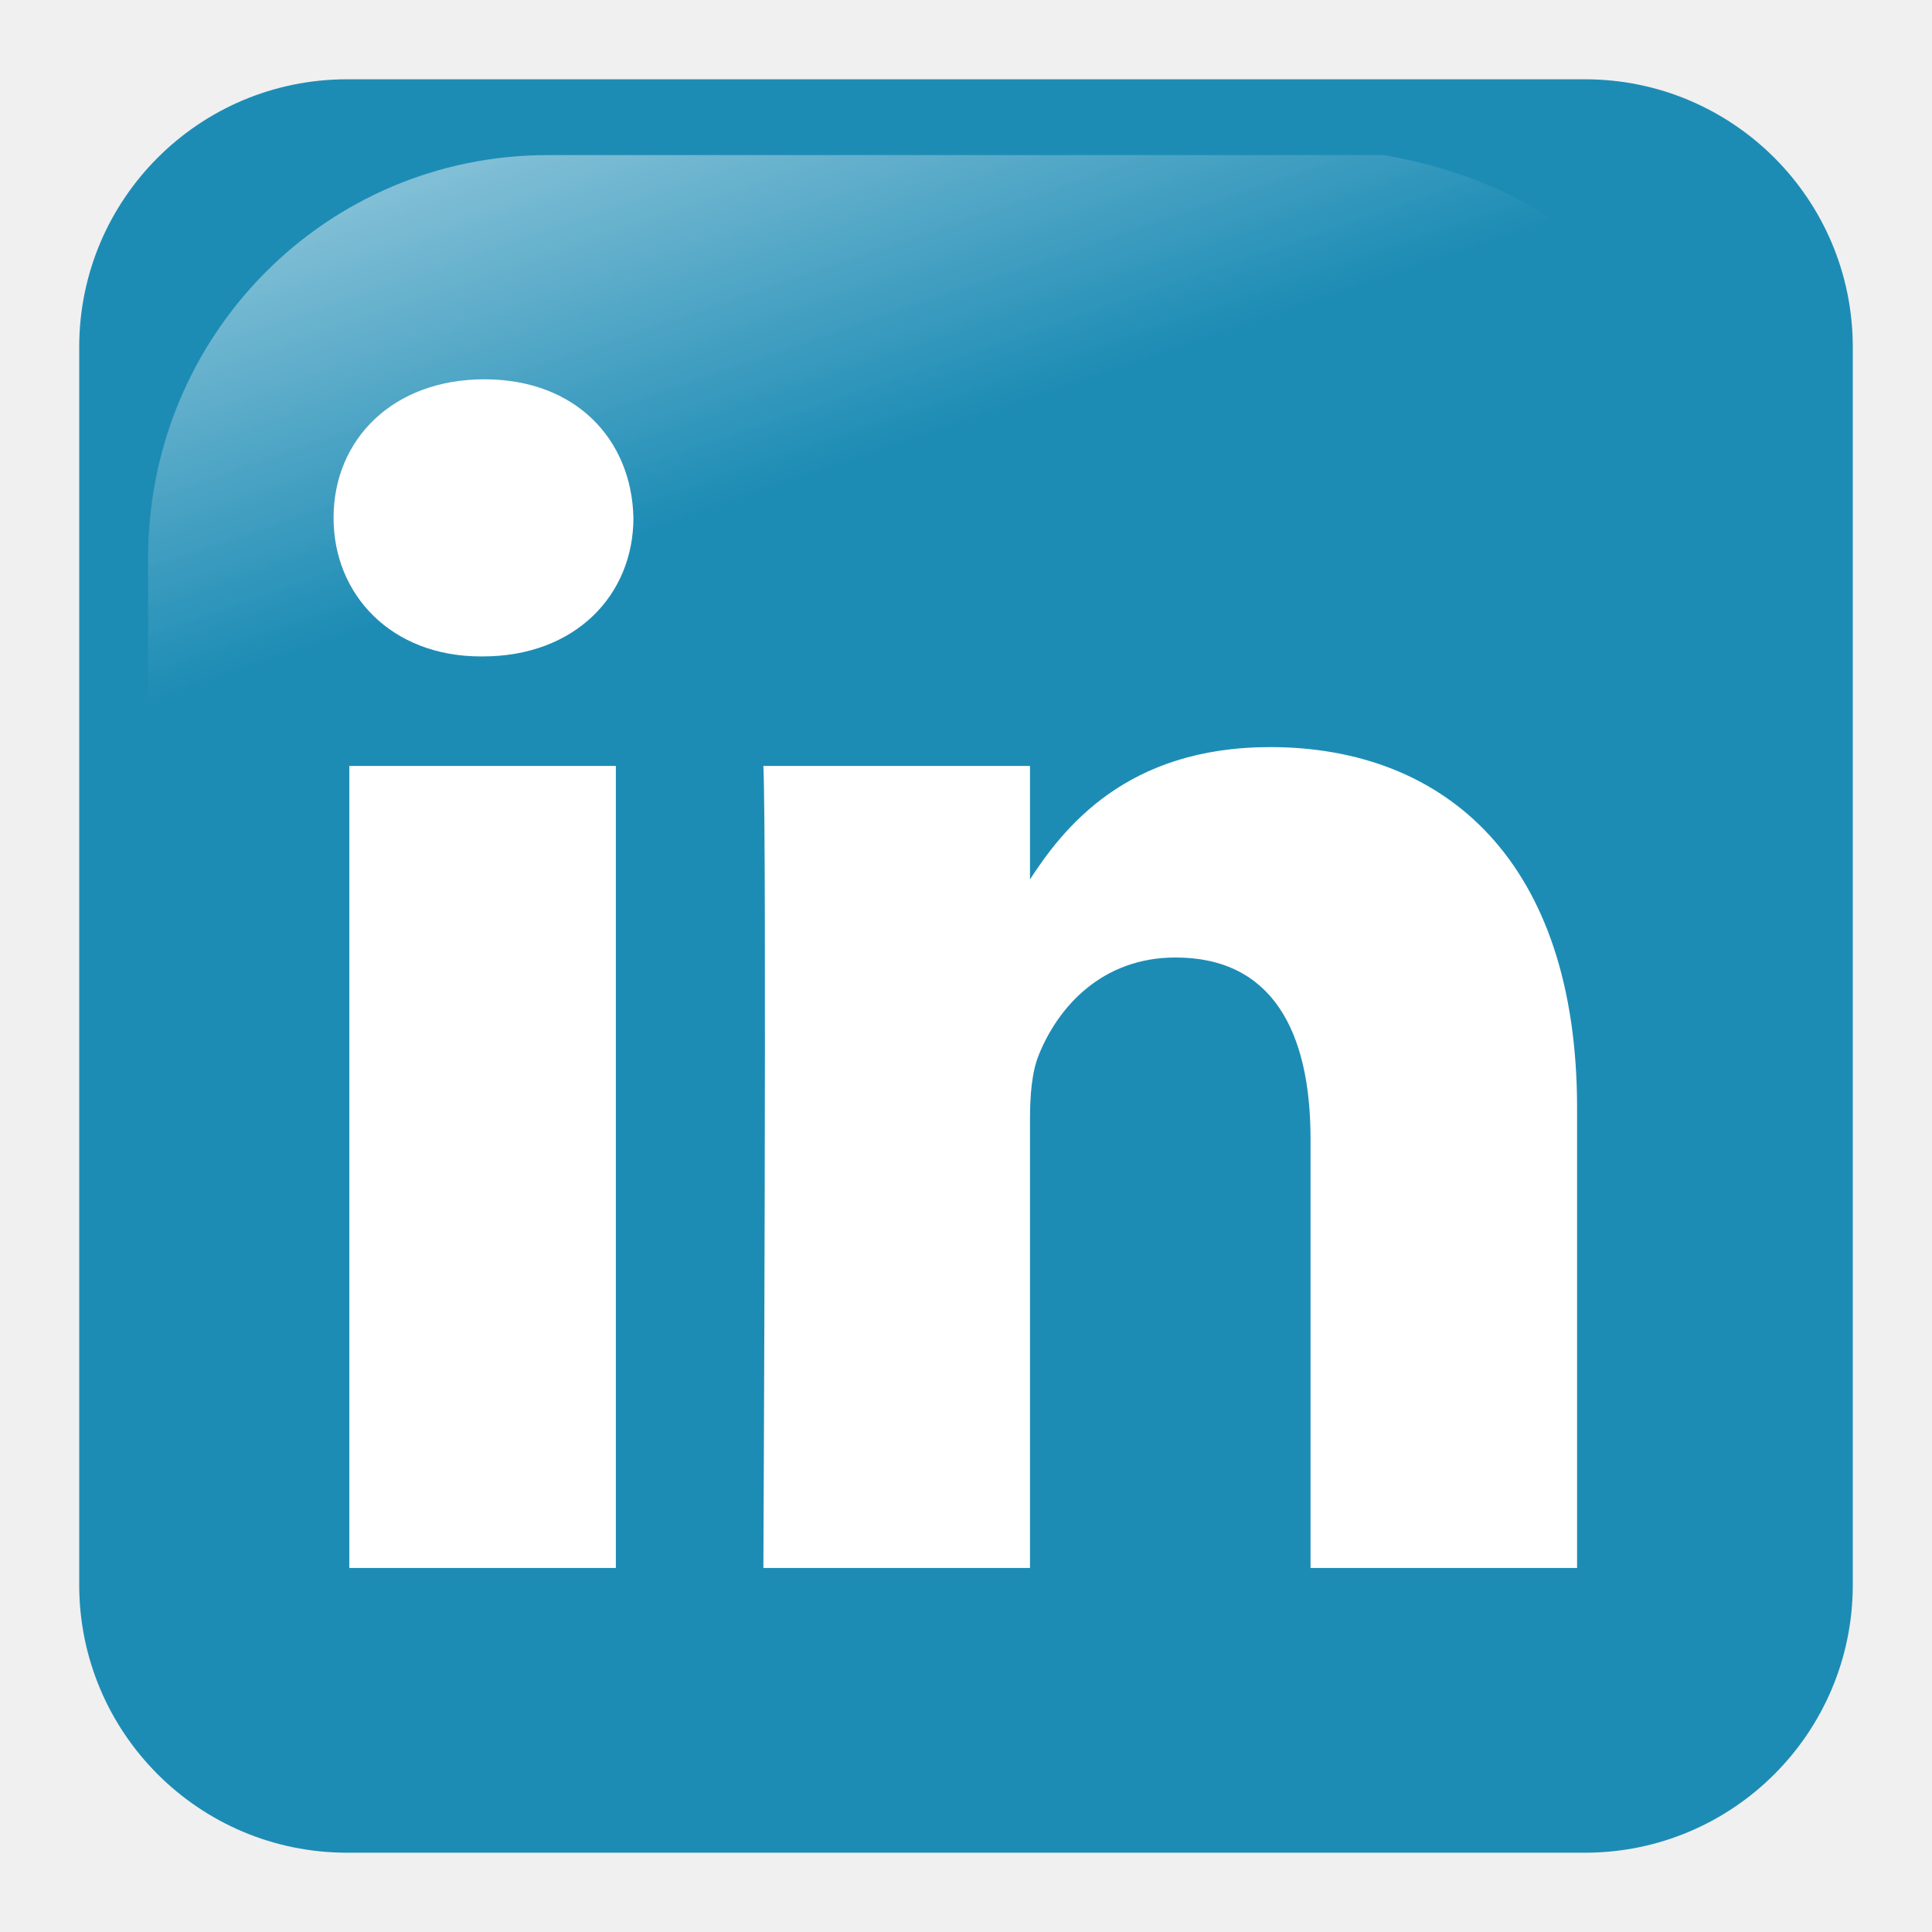
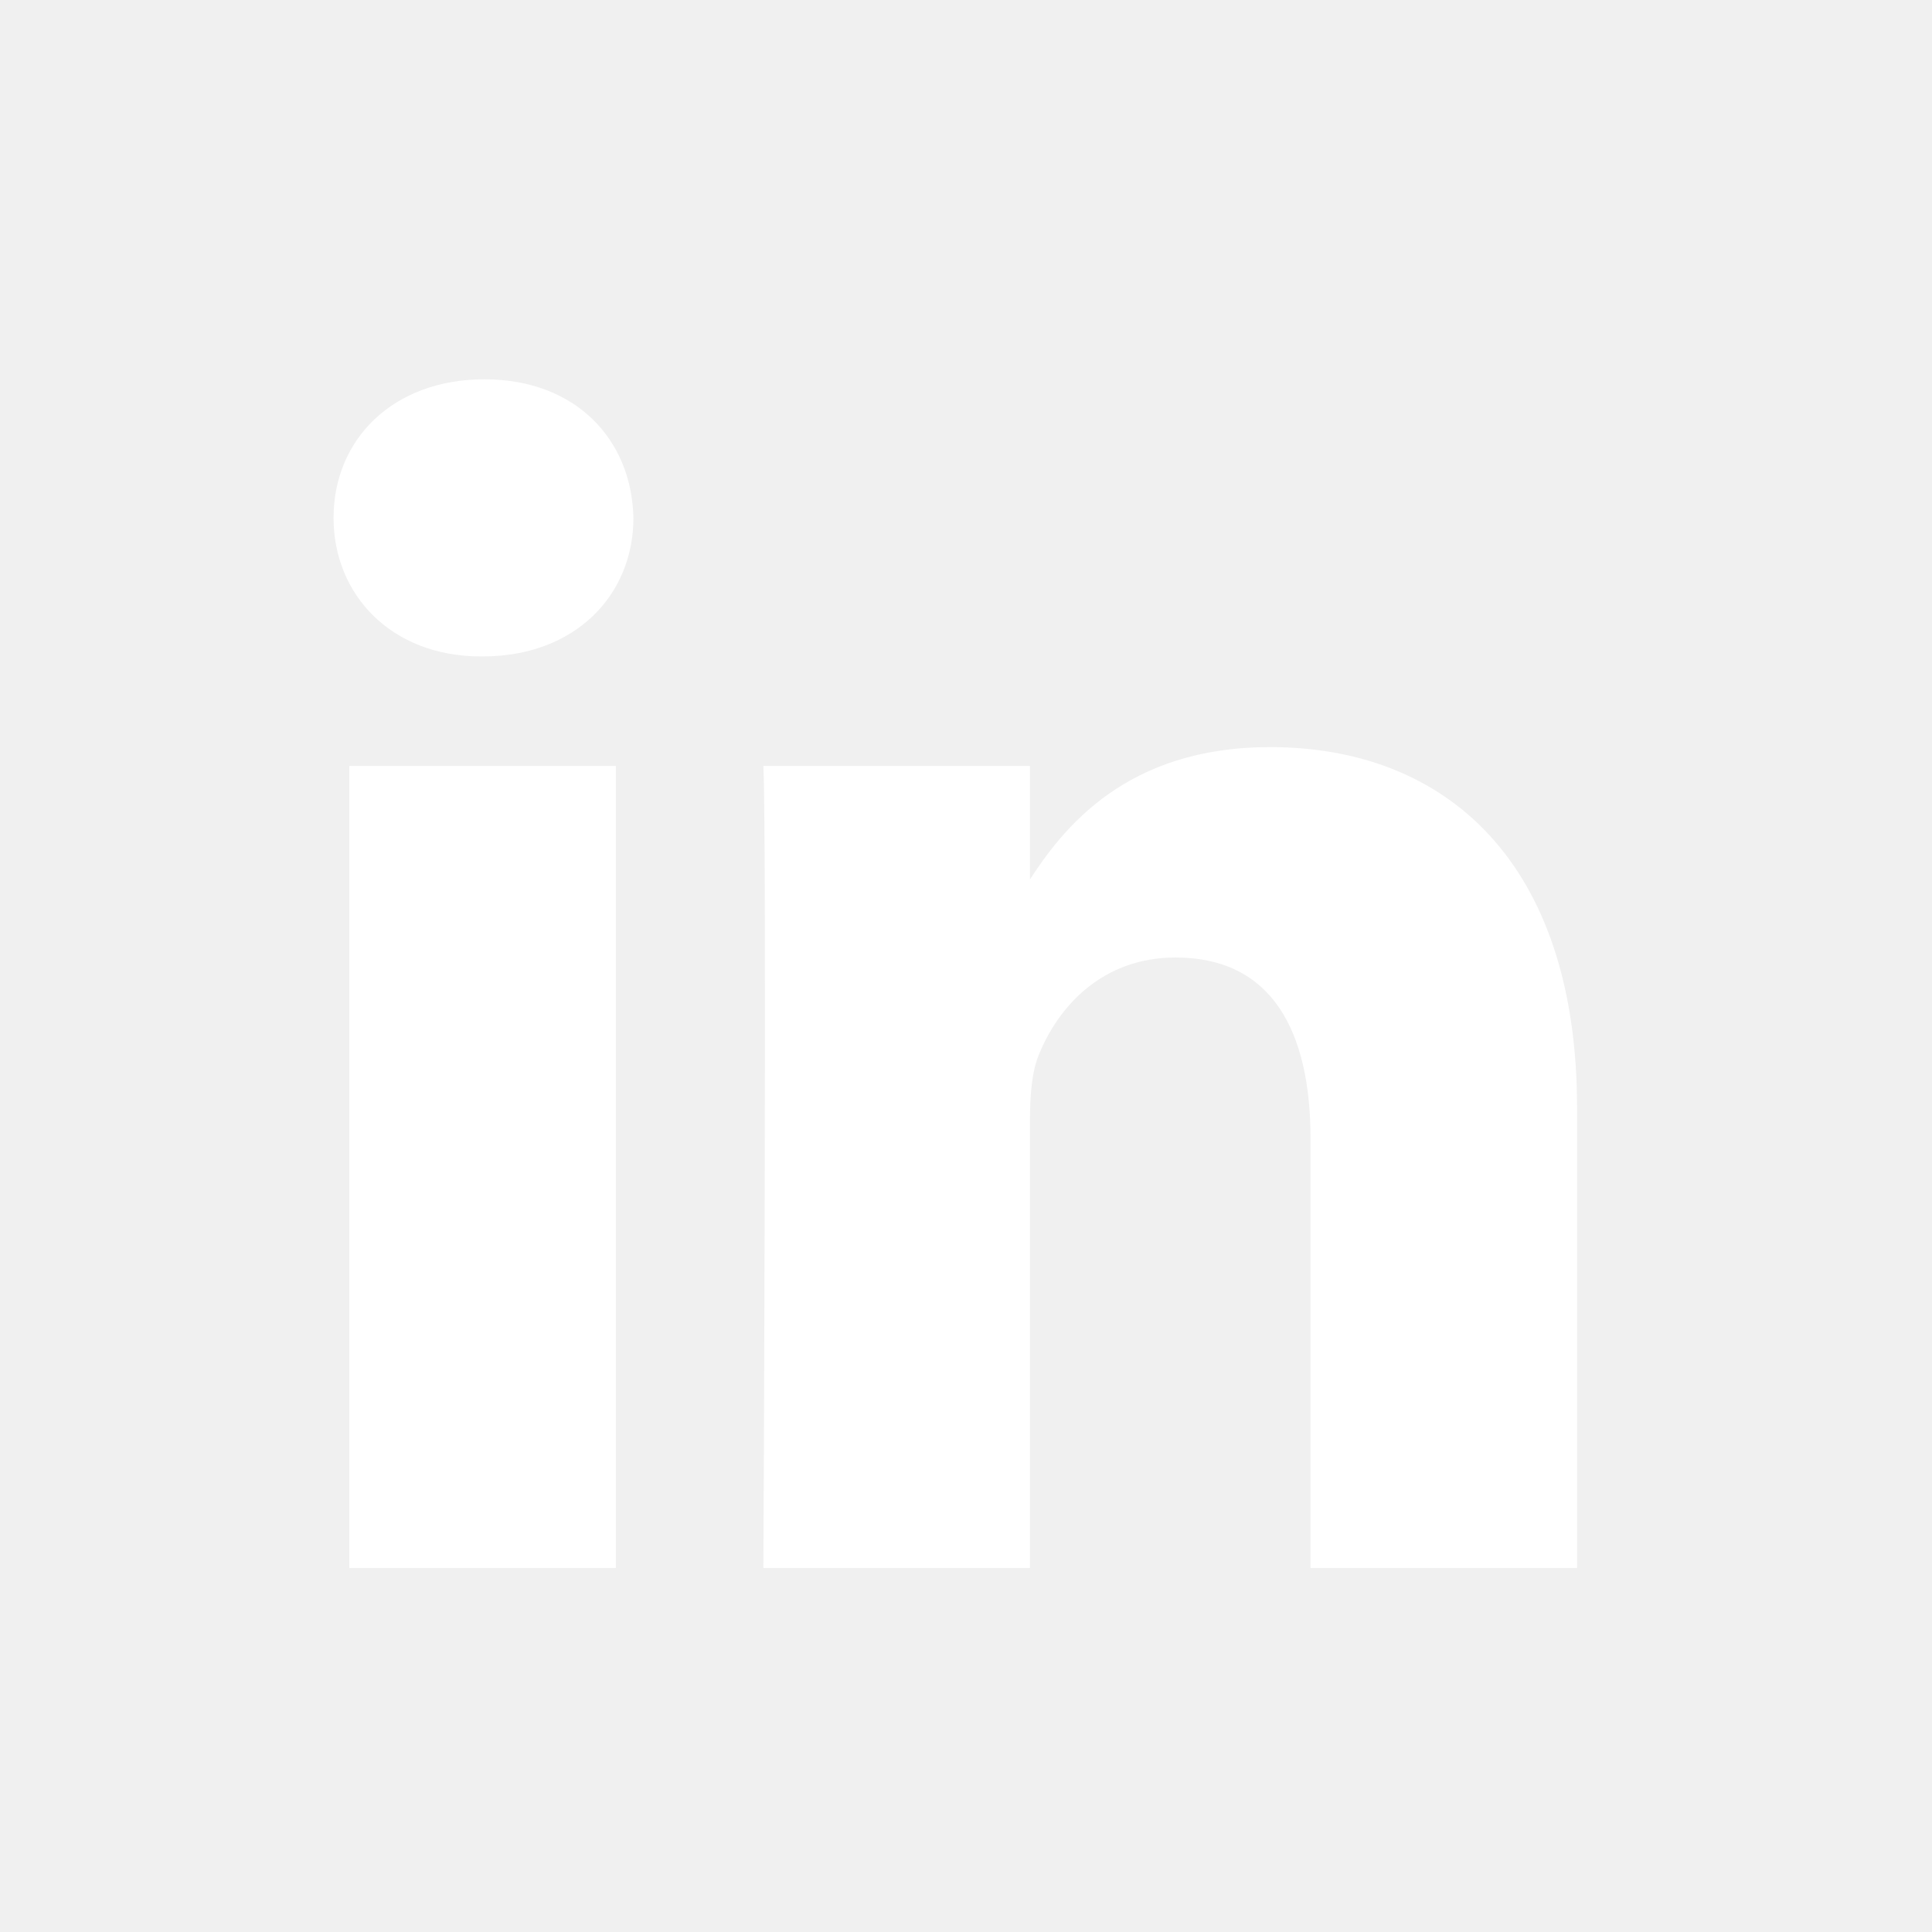
<svg xmlns="http://www.w3.org/2000/svg" version="1.1" id="svg2" x="0px" y="0px" width="256px" height="256px" viewBox="0 0 256 256" enable-background="new 0 0 256 256" xml:space="preserve">
+   <defs id="defs16" />
  <g id="layer1" transform="translate(-373.642,-318.344)">
-     <path id="rect1942" fill="#1D8CB5" d="   M583.659,328.849H419.625c-19.599,0-35.487,15.888-35.487,35.487v164.015c0,19.599,15.888,35.486,35.487,35.486h164.033   c19.599,0,35.487-15.888,35.487-35.486V364.337C619.146,344.738,603.257,328.849,583.659,328.849z" />
    <linearGradient id="path1950_1_" gradientUnits="userSpaceOnUse" x1="-808.873" y1="199.892" x2="-860.569" y2="49.203" gradientTransform="matrix(-0.5915 0 0 -0.5915 -34.5417 412.5453)">
-       <stop offset="0" style="stop-color:#FFFFFF" />
-       <stop offset="1" style="stop-color:#FFFFFF;stop-opacity:0" />
+       <stop offset="0" style="stop-color:#FFFFFF" id="stop4" />
+       <stop offset="1" style="stop-color:#FFFFFF;stop-opacity:0" id="stop6" />
    </linearGradient>
-     <path id="path1950" opacity="0.781" fill="url(#path1950_1_)" enable-background="new    " d="   M557.056,338.895H446.227c-29.337,0-52.955,23.81-52.955,53.385v108.127c0.95,23.087,4.603,8.491,11.555-17.075   c8.081-29.713,34.396-55.682,66.445-75.145c24.461-14.855,51.84-24.341,101.679-25.244   C601.216,382.432,598.721,346.26,557.056,338.895z" />
  </g>
  <g id="layer1_1_" transform="translate(-200.552,-393.9623)">
    <g id="g3019" transform="matrix(1.018827,0,0,-1.018827,170.5996,498.0329)">
      <path id="path28_1_" fill="#FFFFFF" d="M109.495-101.774V2.533H74.828v-104.307H109.495z     M92.168,16.775c12.081,0,19.612,8.01,19.612,18.021c-0.224,10.233-7.531,18.021-19.385,18.021    c-11.864,0-19.615-7.788-19.615-18.021c0-10.011,7.521-18.021,19.159-18.021H92.168L92.168,16.775z" />
      <path id="path30_1_" fill="#FFFFFF" d="M128.681-101.774h34.673v58.249    c0,3.119,0.226,6.235,1.143,8.462c2.5,6.232,8.209,12.681,17.784,12.681c12.547,0,17.562-9.568,17.562-23.588v-55.804h34.666    v59.81c0,32.039-17.1,46.946-39.913,46.946c-18.701,0-26.915-10.45-31.476-17.571h0.234V2.533h-34.673    C129.141-7.253,128.681-101.774,128.681-101.774L128.681-101.774z" />
    </g>
  </g>
</svg>
